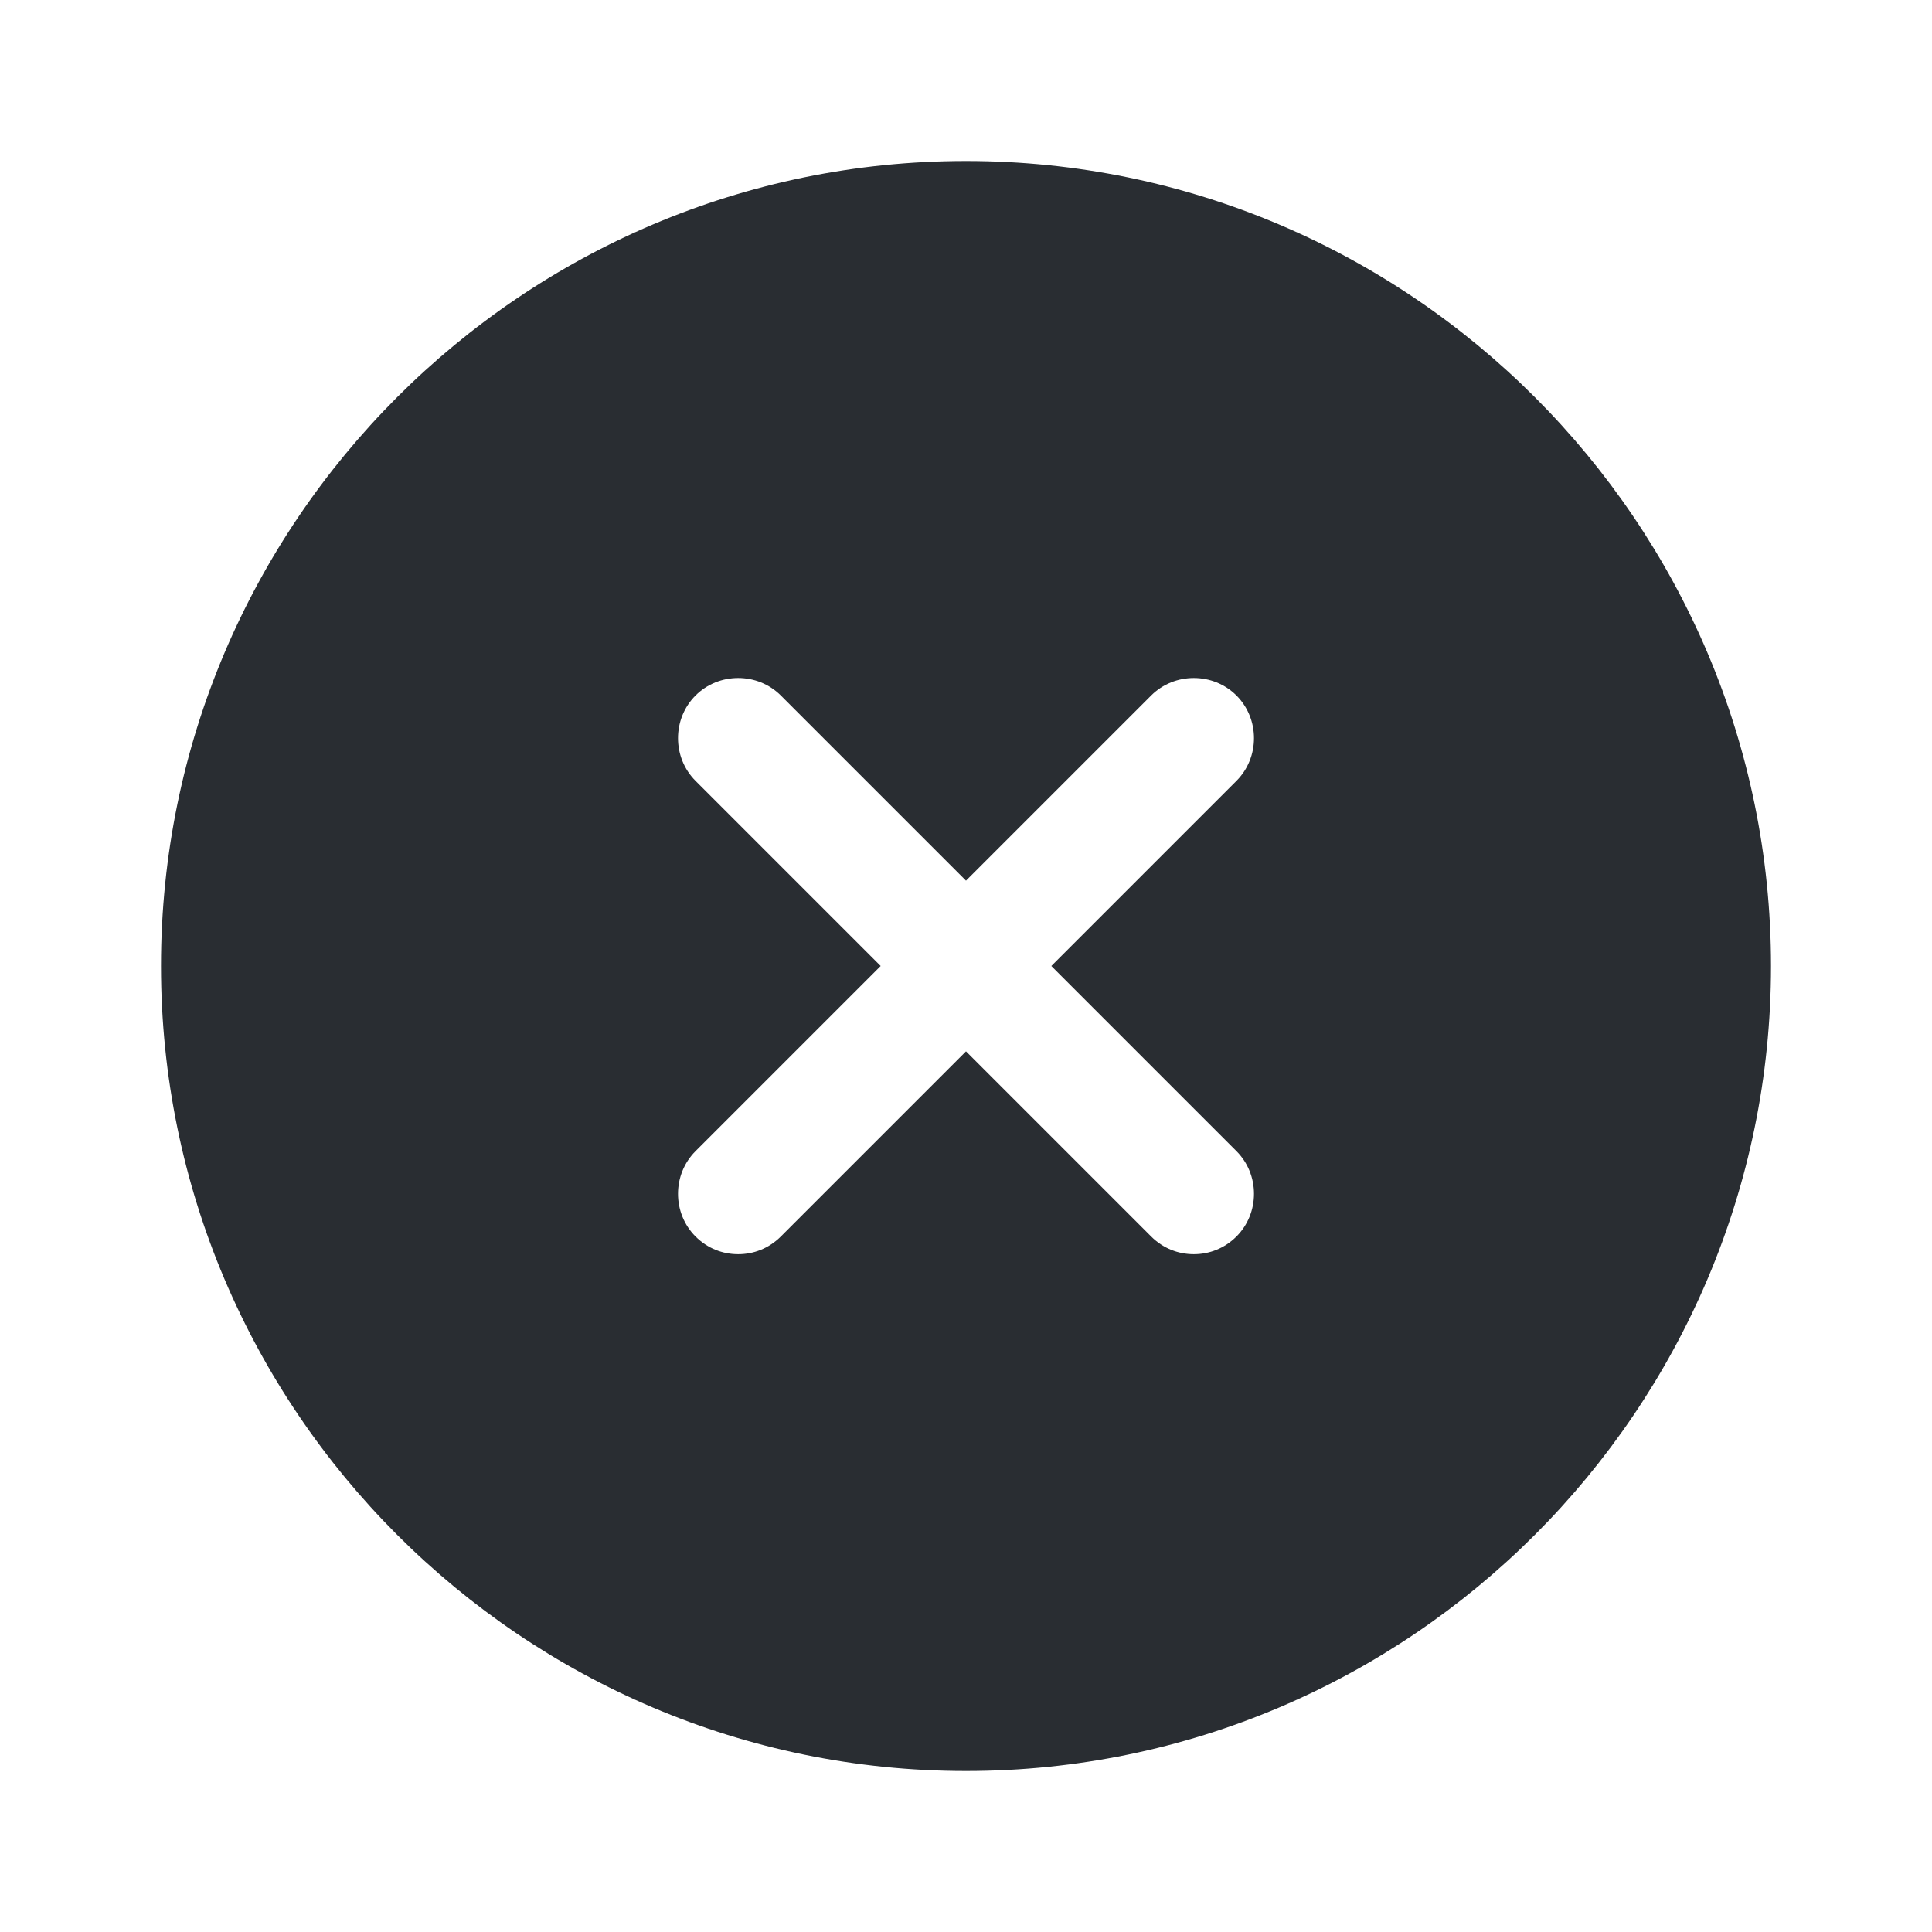
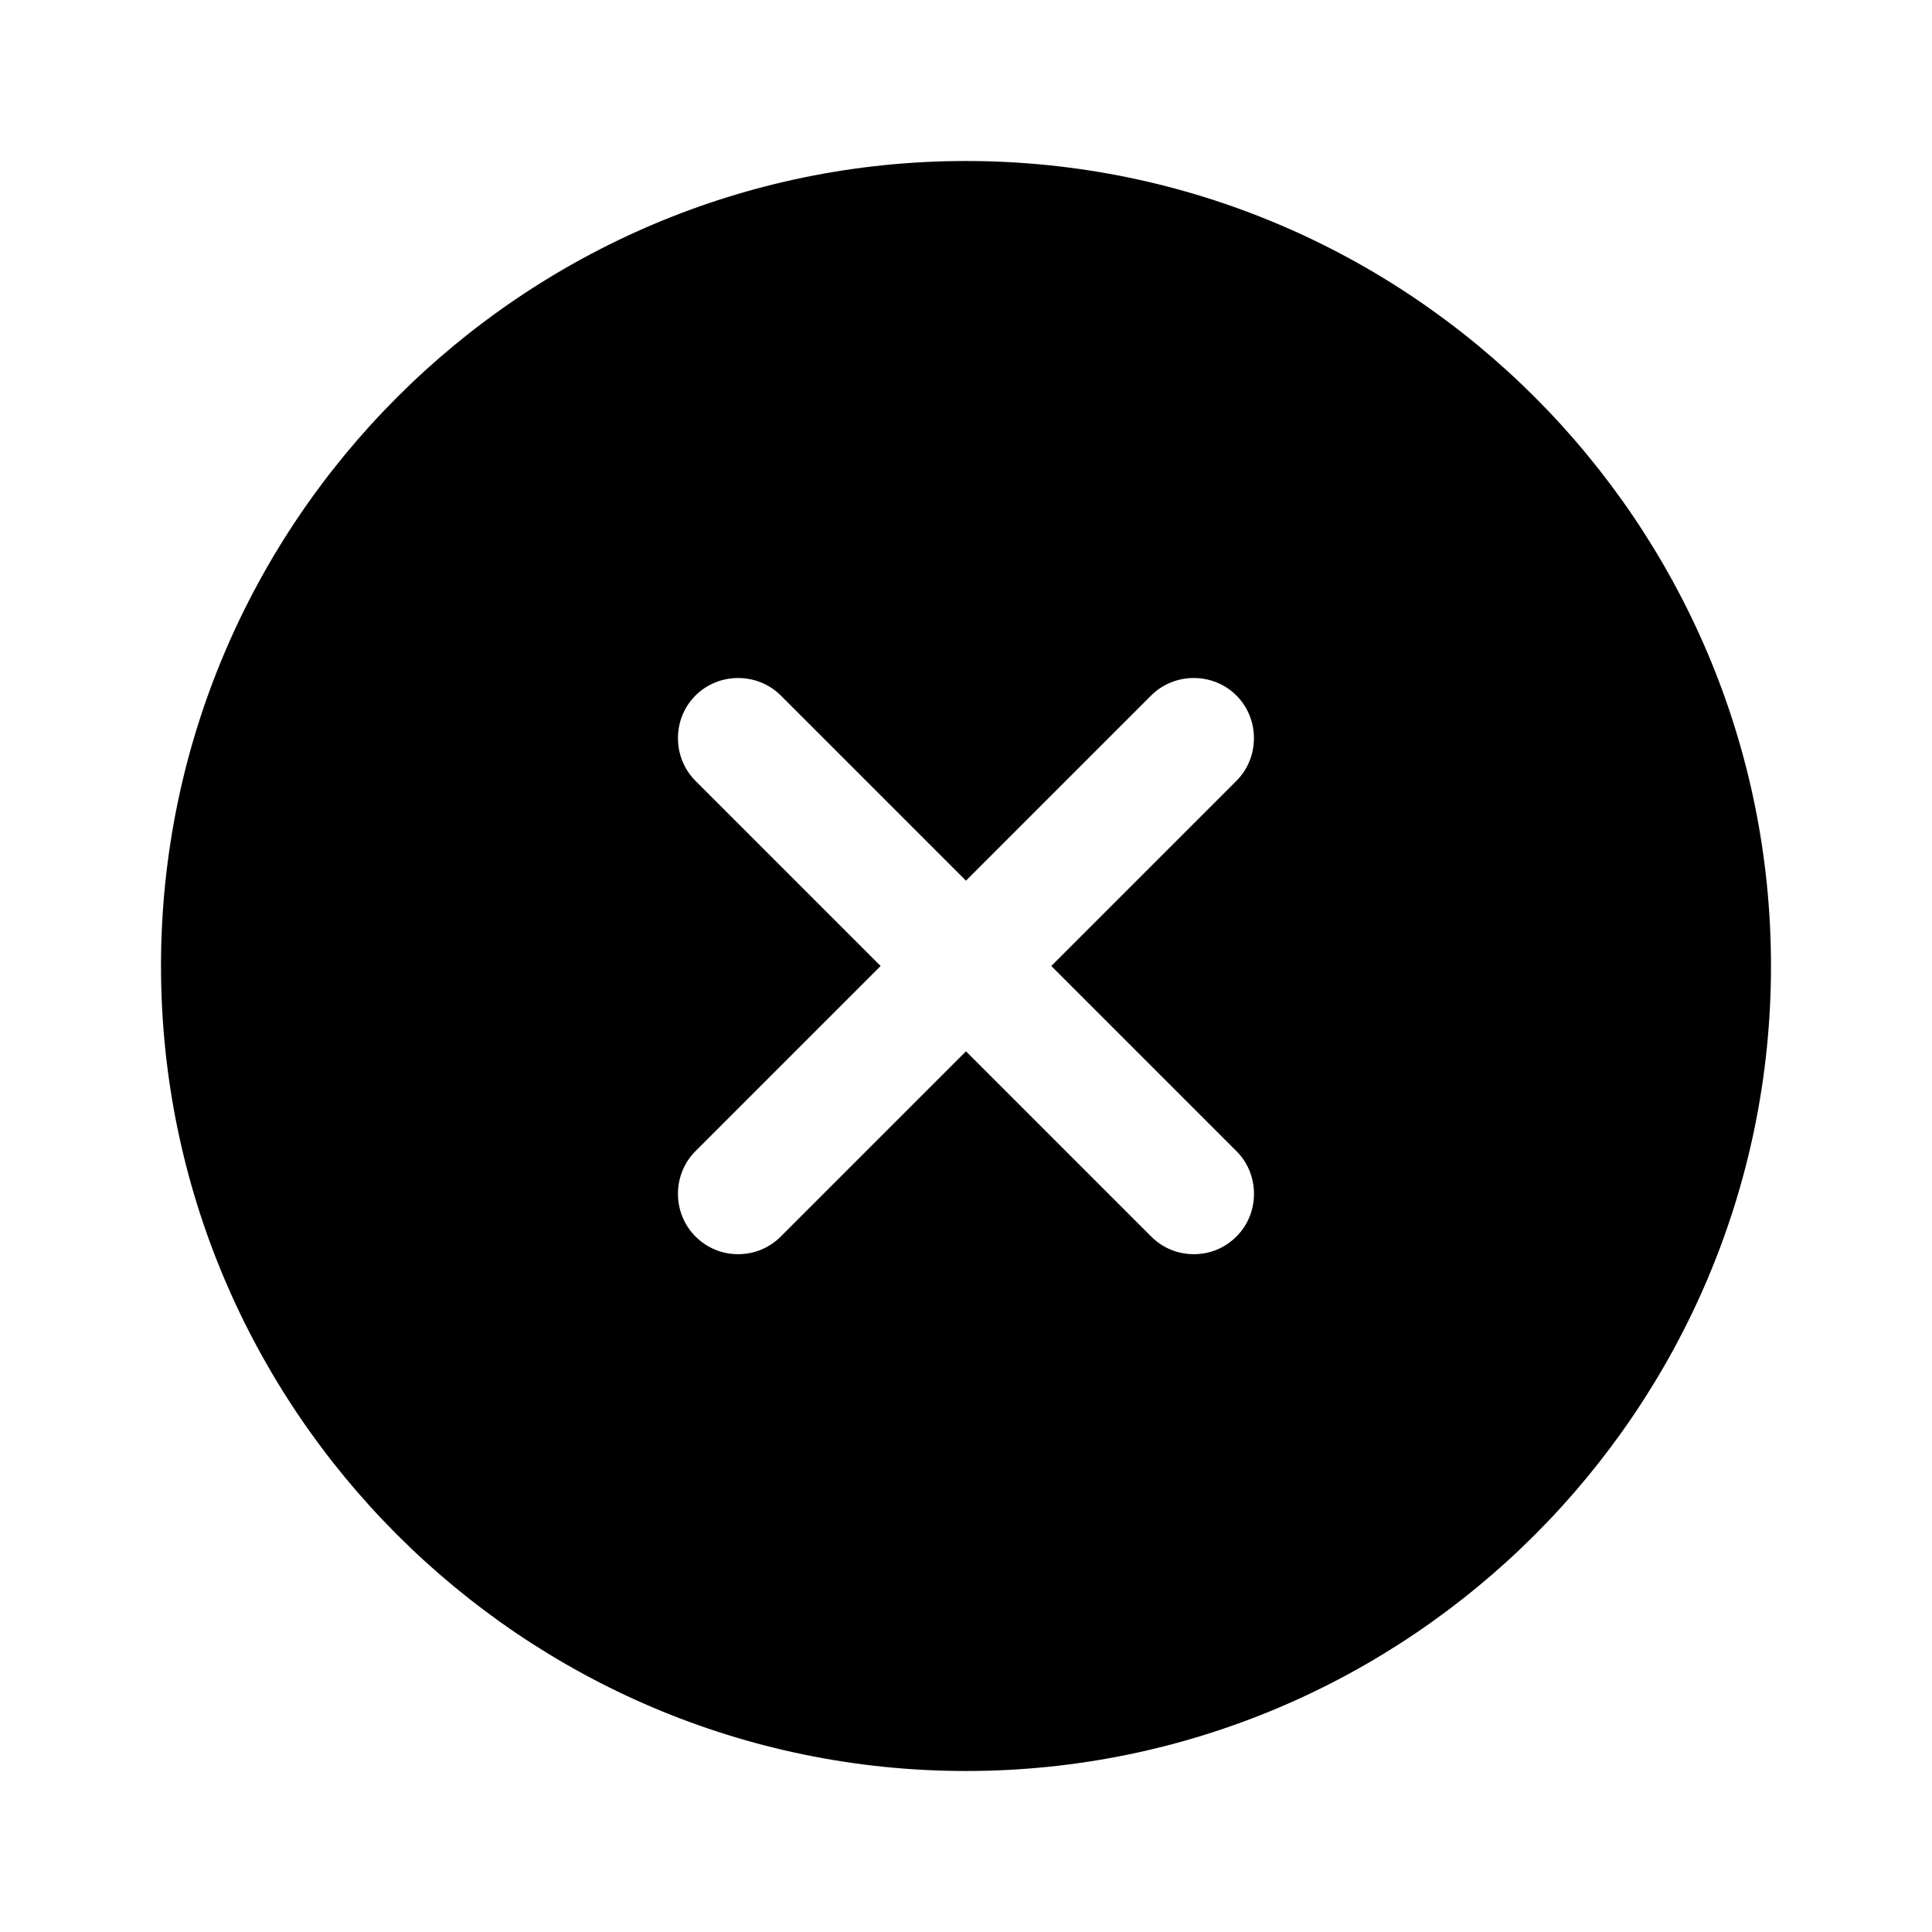
- <svg xmlns="http://www.w3.org/2000/svg" width="800px" height="800px" viewBox="0 0 24 24" fill="none">
-   <path d="M12 2C6.49 2 2 6.49 2 12C2 17.51 6.49 22 12 22C17.51 22 22 17.51 22 12C22 6.49 17.51 2 12 2ZM15.36 14.3C15.65 14.59 15.65 15.07 15.36 15.36C15.21 15.51 15.02 15.58 14.83 15.58C14.64 15.58 14.45 15.51 14.3 15.36L12 13.06L9.7 15.36C9.55 15.51 9.36 15.58 9.17 15.58C8.98 15.58 8.79 15.51 8.64 15.36C8.35 15.07 8.35 14.59 8.64 14.3L10.94 12L8.64 9.7C8.35 9.41 8.35 8.93 8.64 8.64C8.93 8.35 9.41 8.35 9.7 8.64L12 10.94L14.3 8.64C14.59 8.35 15.07 8.35 15.36 8.64C15.65 8.93 15.65 9.41 15.36 9.7L13.06 12L15.36 14.3Z" fill="#292D32" />
+ <svg xmlns="http://www.w3.org/2000/svg" id="Layer_1" version="1.1" viewBox="0 0 800 800">
+   <path d="M400,66.67c-183.67,0-333.33,149.67-333.33,333.33s149.67,333.33,333.33,333.33,333.33-149.67,333.33-333.33S583.67,66.67,400,66.67ZM512,476.67c9.67,9.67,9.67,25.67,0,35.33-5,5-11.33,7.33-17.67,7.33s-12.67-2.33-17.67-7.33l-76.67-76.67-76.67,76.67c-5,5-11.33,7.33-17.67,7.33s-12.67-2.33-17.67-7.33c-9.67-9.67-9.67-25.67,0-35.33l76.67-76.67-76.67-76.67c-9.67-9.67-9.67-25.67,0-35.33s25.67-9.67,35.33,0l76.67,76.67,76.67-76.67c9.67-9.67,25.67-9.67,35.33,0s9.67,25.67,0,35.33l-76.67,76.67,76.67,76.67Z" />
</svg>
